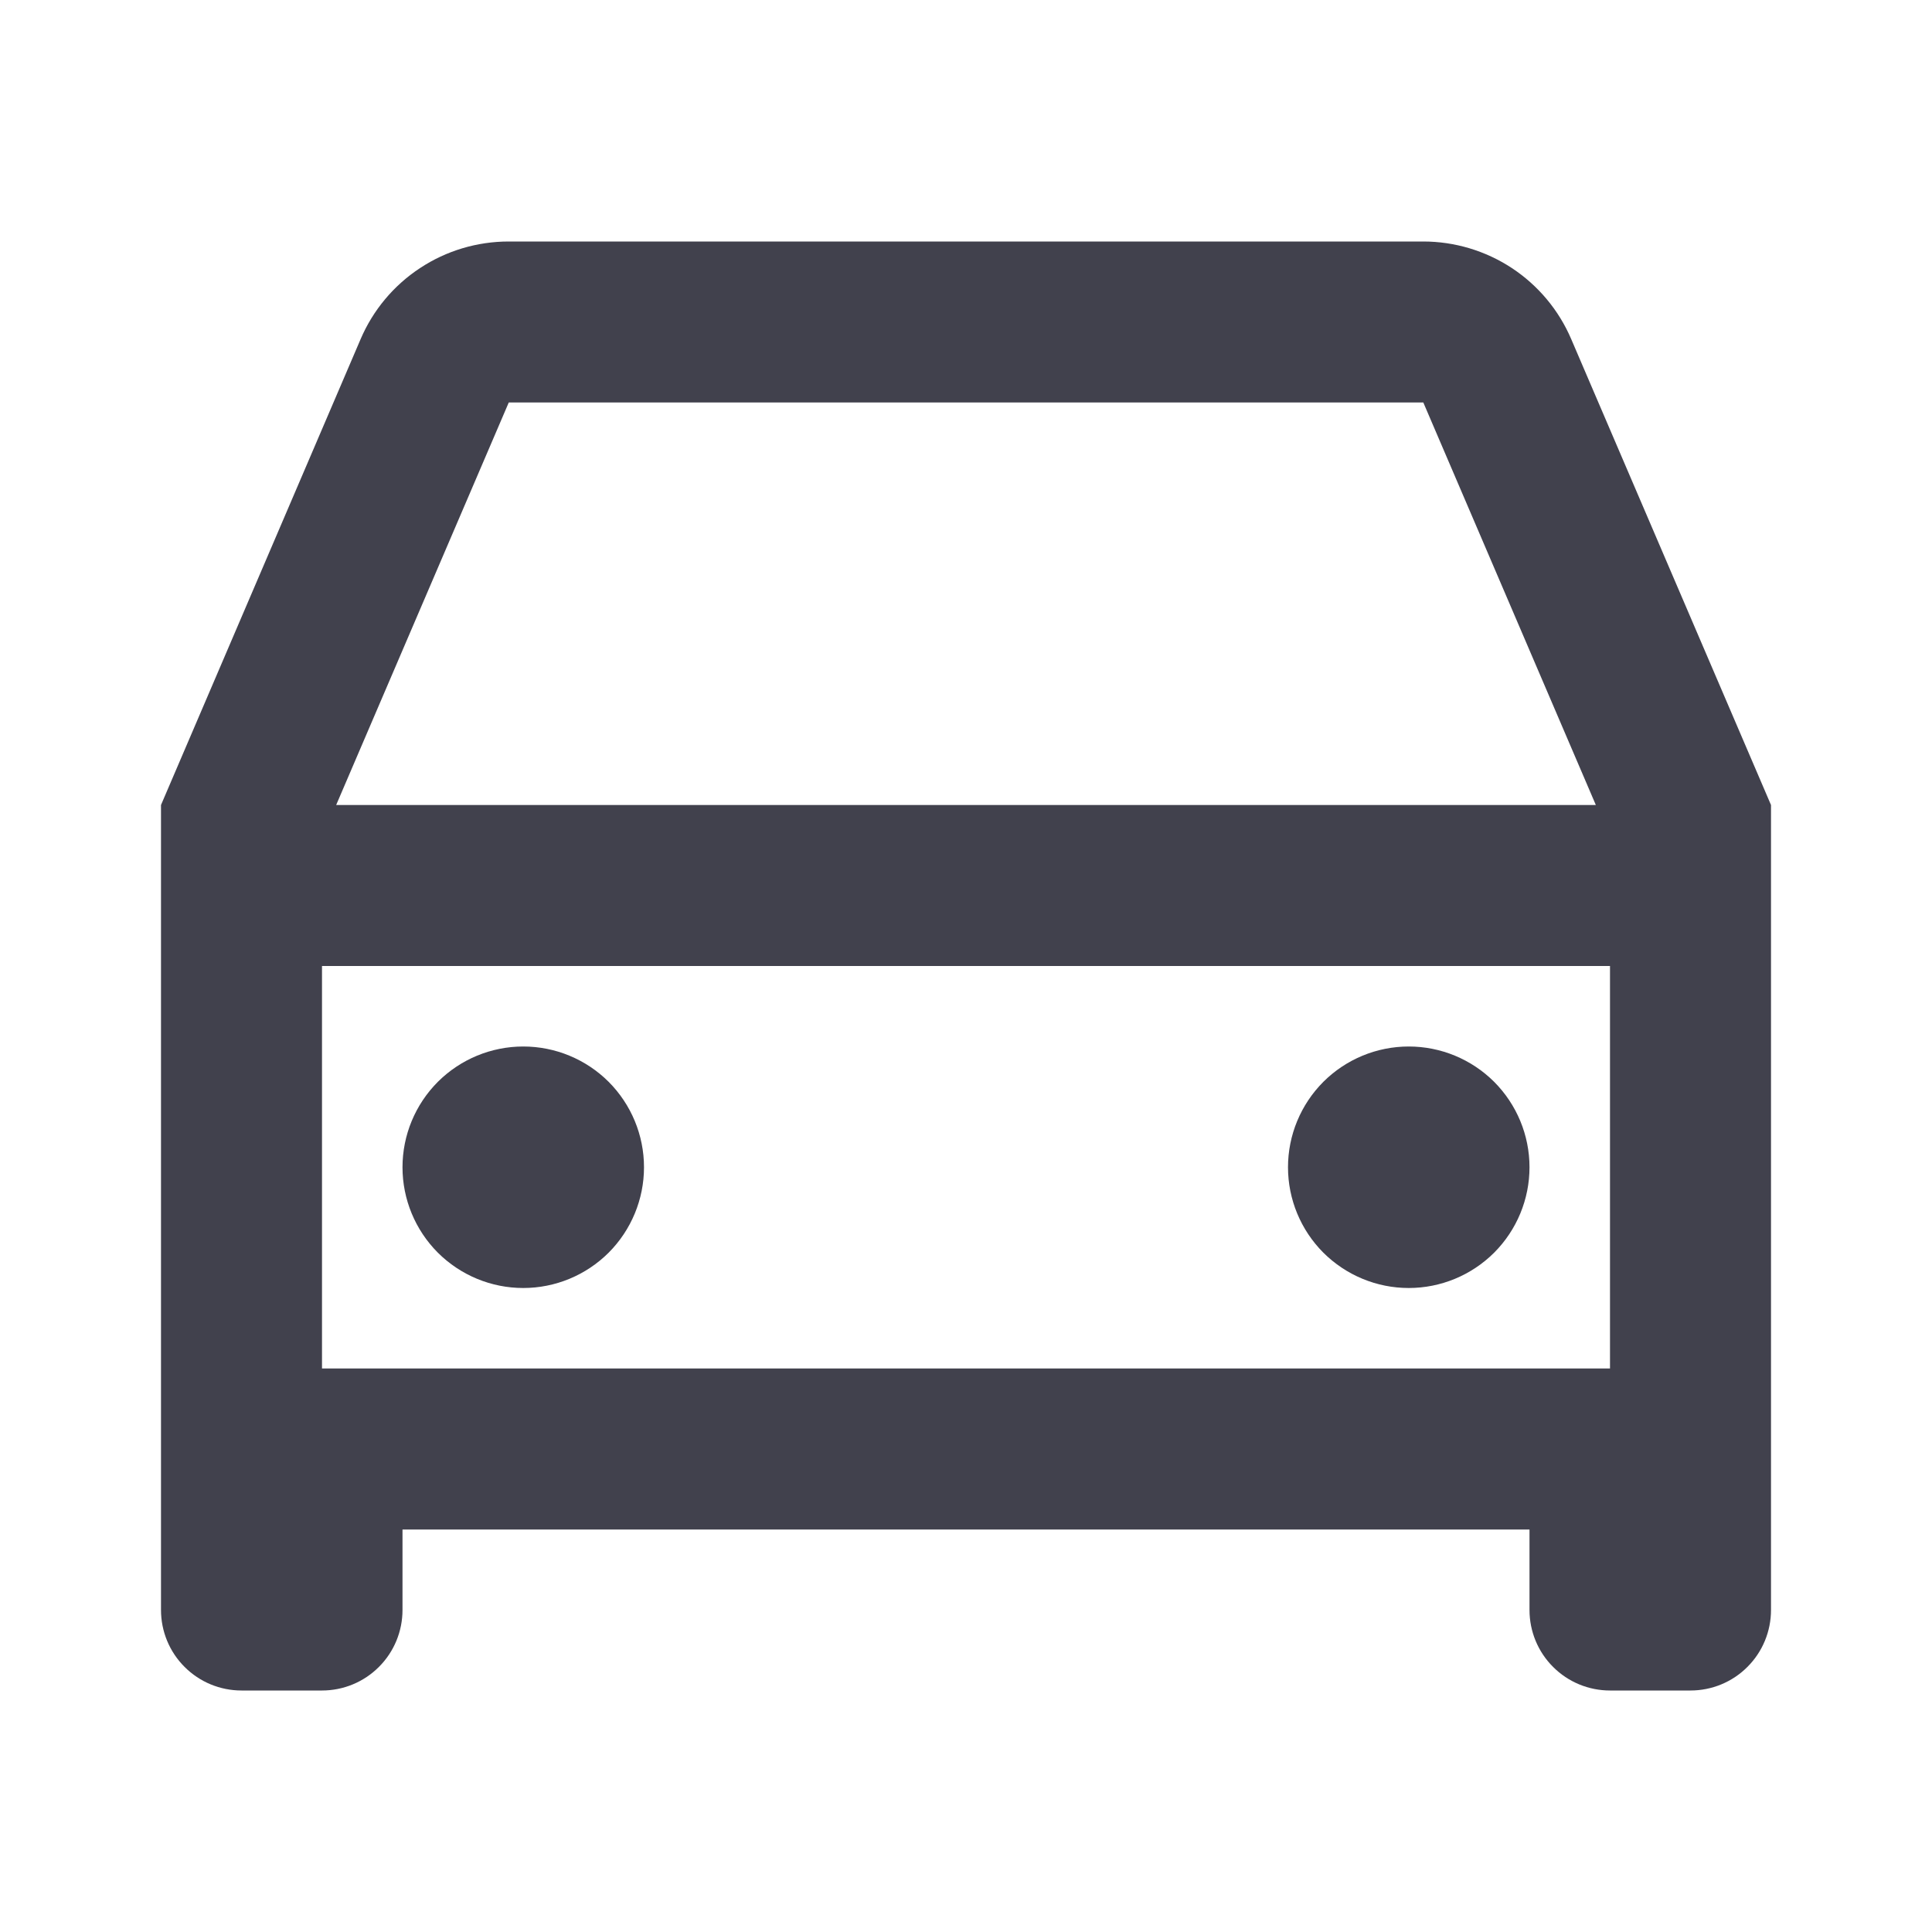
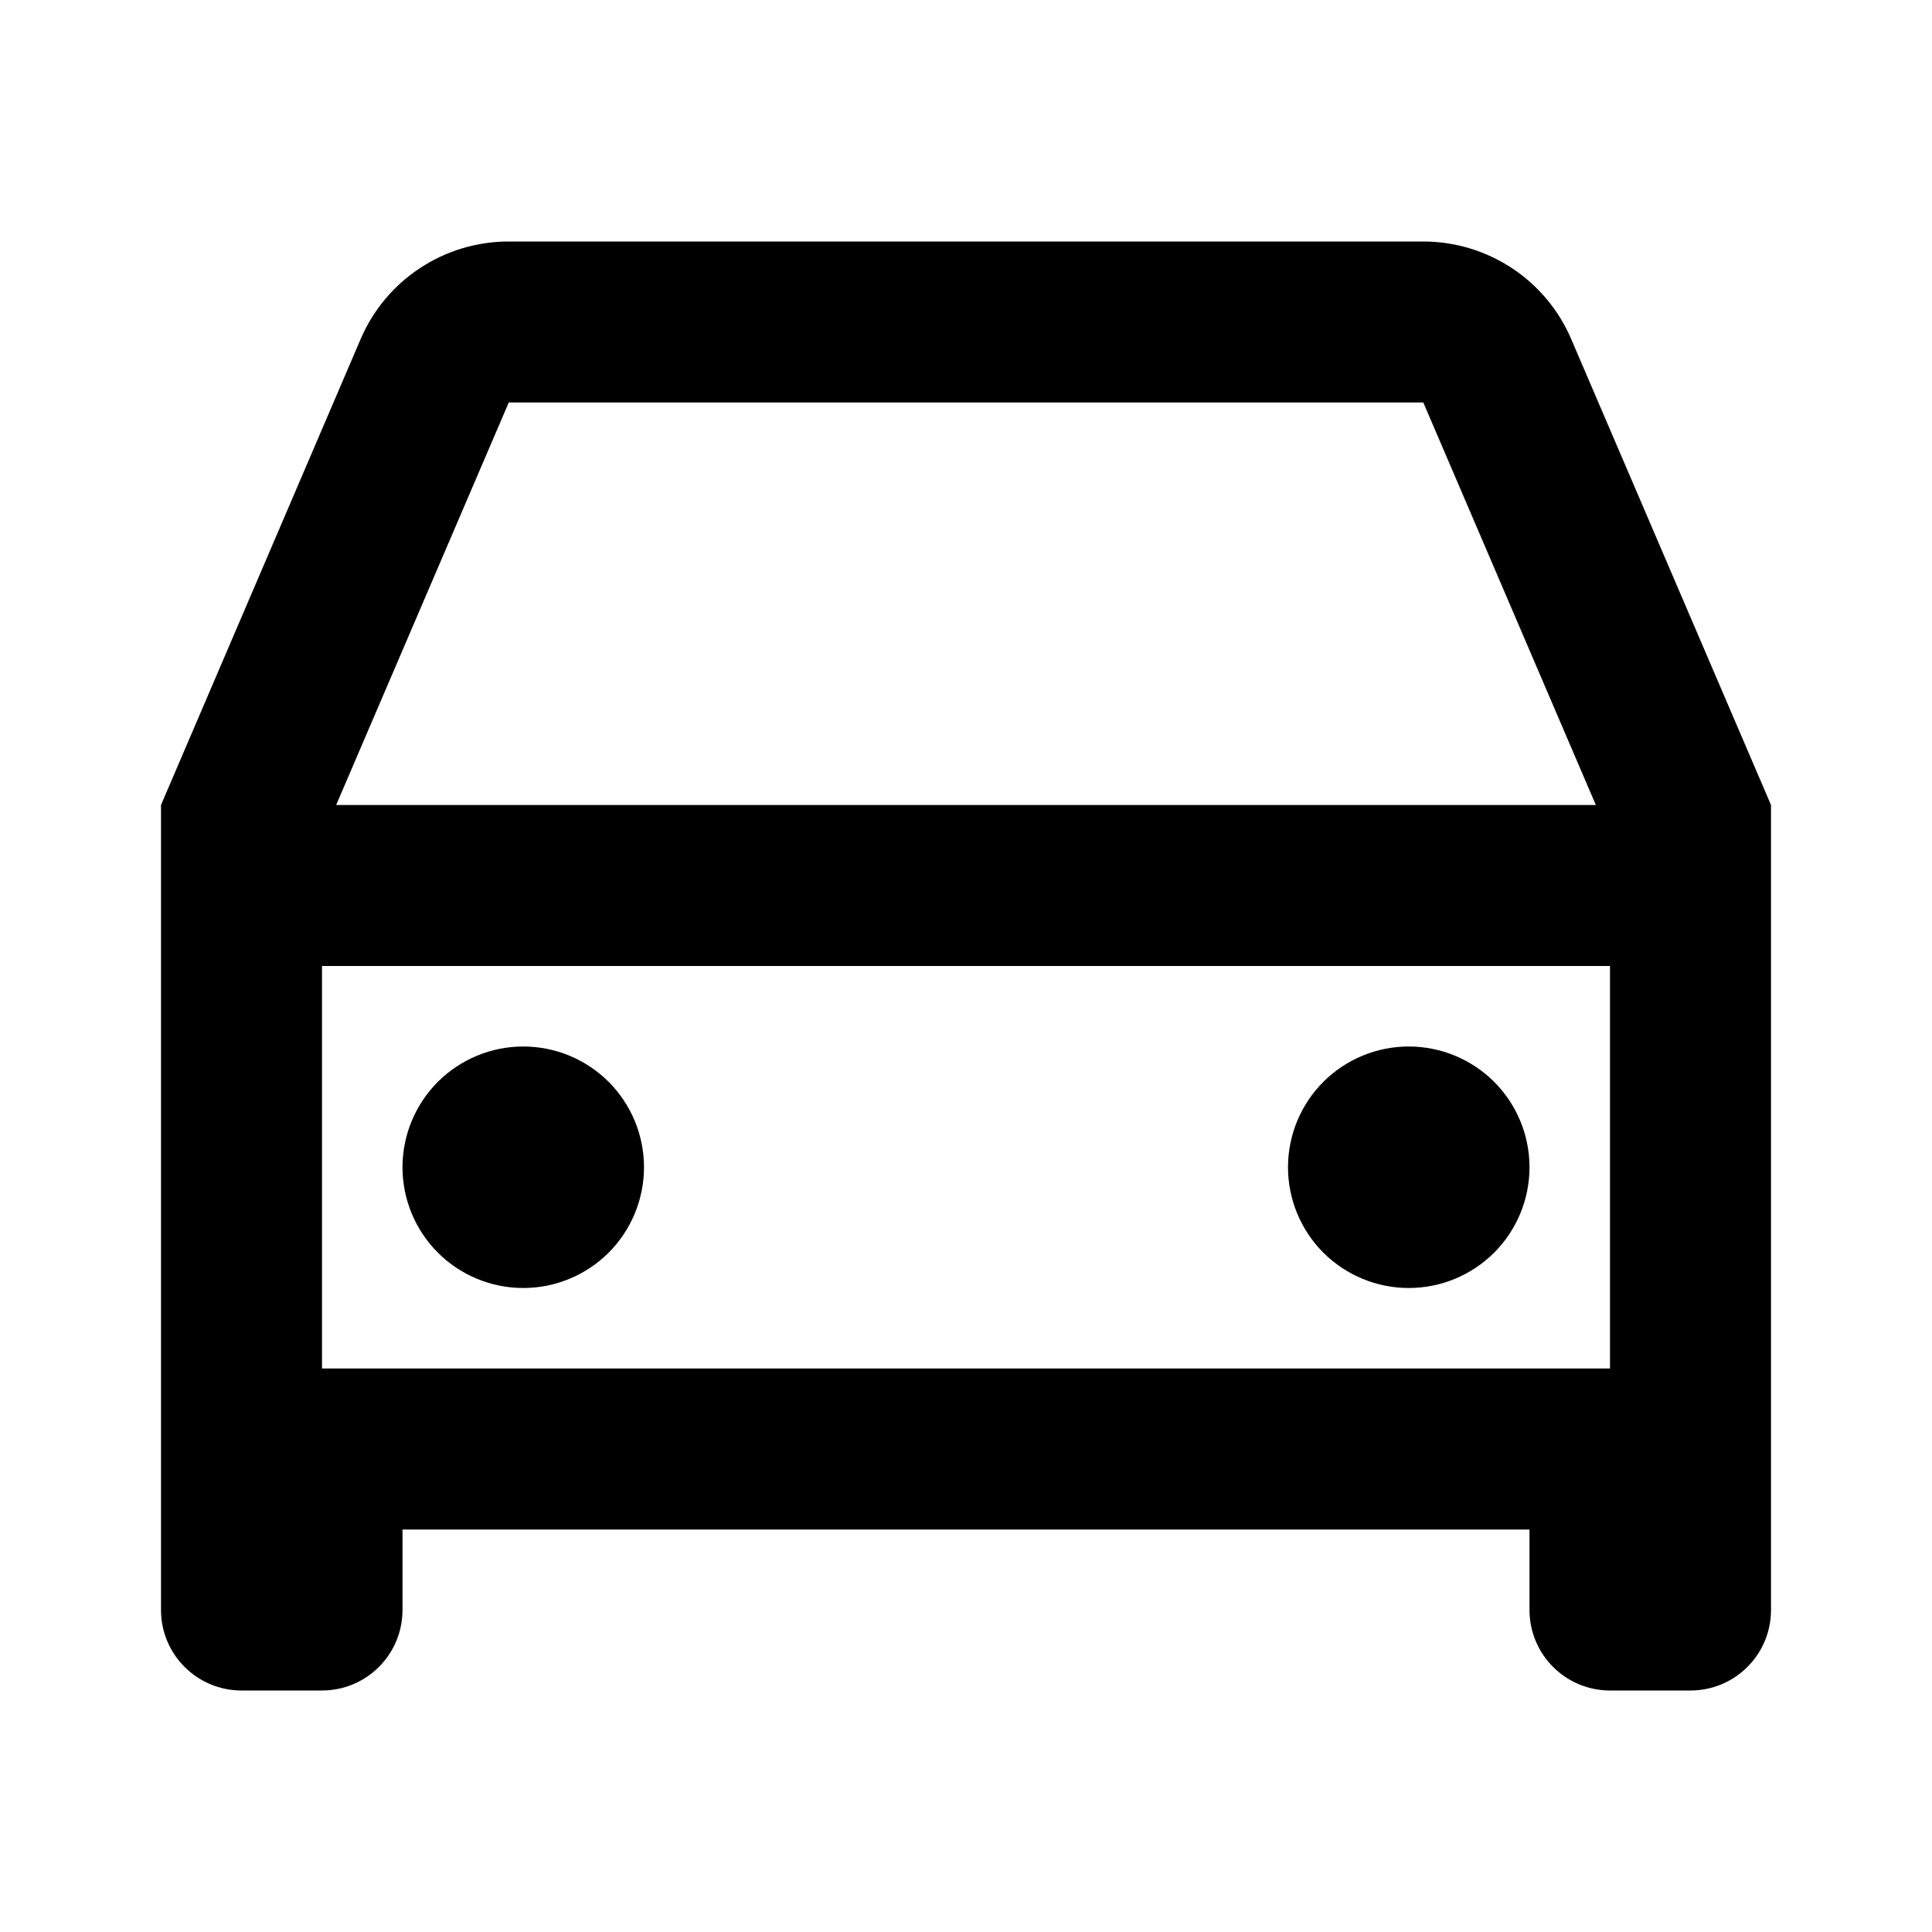
- <svg xmlns="http://www.w3.org/2000/svg" width="24" height="24" viewBox="0 0 24 24" fill="none">
-   <path d="M19 19H5V20C5 20.265 4.895 20.52 4.707 20.707C4.52 20.895 4.265 21 4 21H3C2.735 21 2.48 20.895 2.293 20.707C2.105 20.52 2 20.265 2 20V10L4.48 4.212C4.634 3.852 4.891 3.545 5.218 3.33C5.545 3.114 5.928 3 6.32 3H17.68C18.071 3 18.454 3.115 18.781 3.33C19.108 3.546 19.364 3.852 19.518 4.212L22 10V20C22 20.265 21.895 20.52 21.707 20.707C21.52 20.895 21.265 21 21 21H20C19.735 21 19.48 20.895 19.293 20.707C19.105 20.52 19 20.265 19 20V19ZM20 12H4V17H20V12ZM4.176 10H19.824L17.681 5H6.32L4.176 10ZM6.5 16C6.102 16 5.721 15.842 5.439 15.561C5.158 15.279 5 14.898 5 14.5C5 14.102 5.158 13.721 5.439 13.439C5.721 13.158 6.102 13 6.5 13C6.898 13 7.279 13.158 7.561 13.439C7.842 13.721 8 14.102 8 14.5C8 14.898 7.842 15.279 7.561 15.561C7.279 15.842 6.898 16 6.5 16ZM17.5 16C17.102 16 16.721 15.842 16.439 15.561C16.158 15.279 16 14.898 16 14.5C16 14.102 16.158 13.721 16.439 13.439C16.721 13.158 17.102 13 17.5 13C17.898 13 18.279 13.158 18.561 13.439C18.842 13.721 19 14.102 19 14.5C19 14.898 18.842 15.279 18.561 15.561C18.279 15.842 17.898 16 17.5 16Z" fill="#41414D" />
+ <svg xmlns="http://www.w3.org/2000/svg" width="24" height="24" viewBox="0 0 24 24">
+   <path d="M19 19H5V20C5 20.265 4.895 20.52 4.707 20.707C4.52 20.895 4.265 21 4 21H3C2.735 21 2.48 20.895 2.293 20.707C2.105 20.52 2 20.265 2 20V10L4.48 4.212C4.634 3.852 4.891 3.545 5.218 3.33C5.545 3.114 5.928 3 6.32 3H17.68C18.071 3 18.454 3.115 18.781 3.33C19.108 3.546 19.364 3.852 19.518 4.212L22 10V20C22 20.265 21.895 20.52 21.707 20.707C21.52 20.895 21.265 21 21 21H20C19.735 21 19.48 20.895 19.293 20.707C19.105 20.52 19 20.265 19 20V19ZM20 12H4V17H20V12ZM4.176 10H19.824L17.681 5H6.32L4.176 10ZM6.5 16C6.102 16 5.721 15.842 5.439 15.561C5.158 15.279 5 14.898 5 14.5C5 14.102 5.158 13.721 5.439 13.439C5.721 13.158 6.102 13 6.5 13C6.898 13 7.279 13.158 7.561 13.439C7.842 13.721 8 14.102 8 14.5C8 14.898 7.842 15.279 7.561 15.561C7.279 15.842 6.898 16 6.5 16ZM17.5 16C17.102 16 16.721 15.842 16.439 15.561C16.158 15.279 16 14.898 16 14.5C16 14.102 16.158 13.721 16.439 13.439C16.721 13.158 17.102 13 17.5 13C17.898 13 18.279 13.158 18.561 13.439C18.842 13.721 19 14.102 19 14.5C19 14.898 18.842 15.279 18.561 15.561C18.279 15.842 17.898 16 17.5 16Z" />
</svg>
